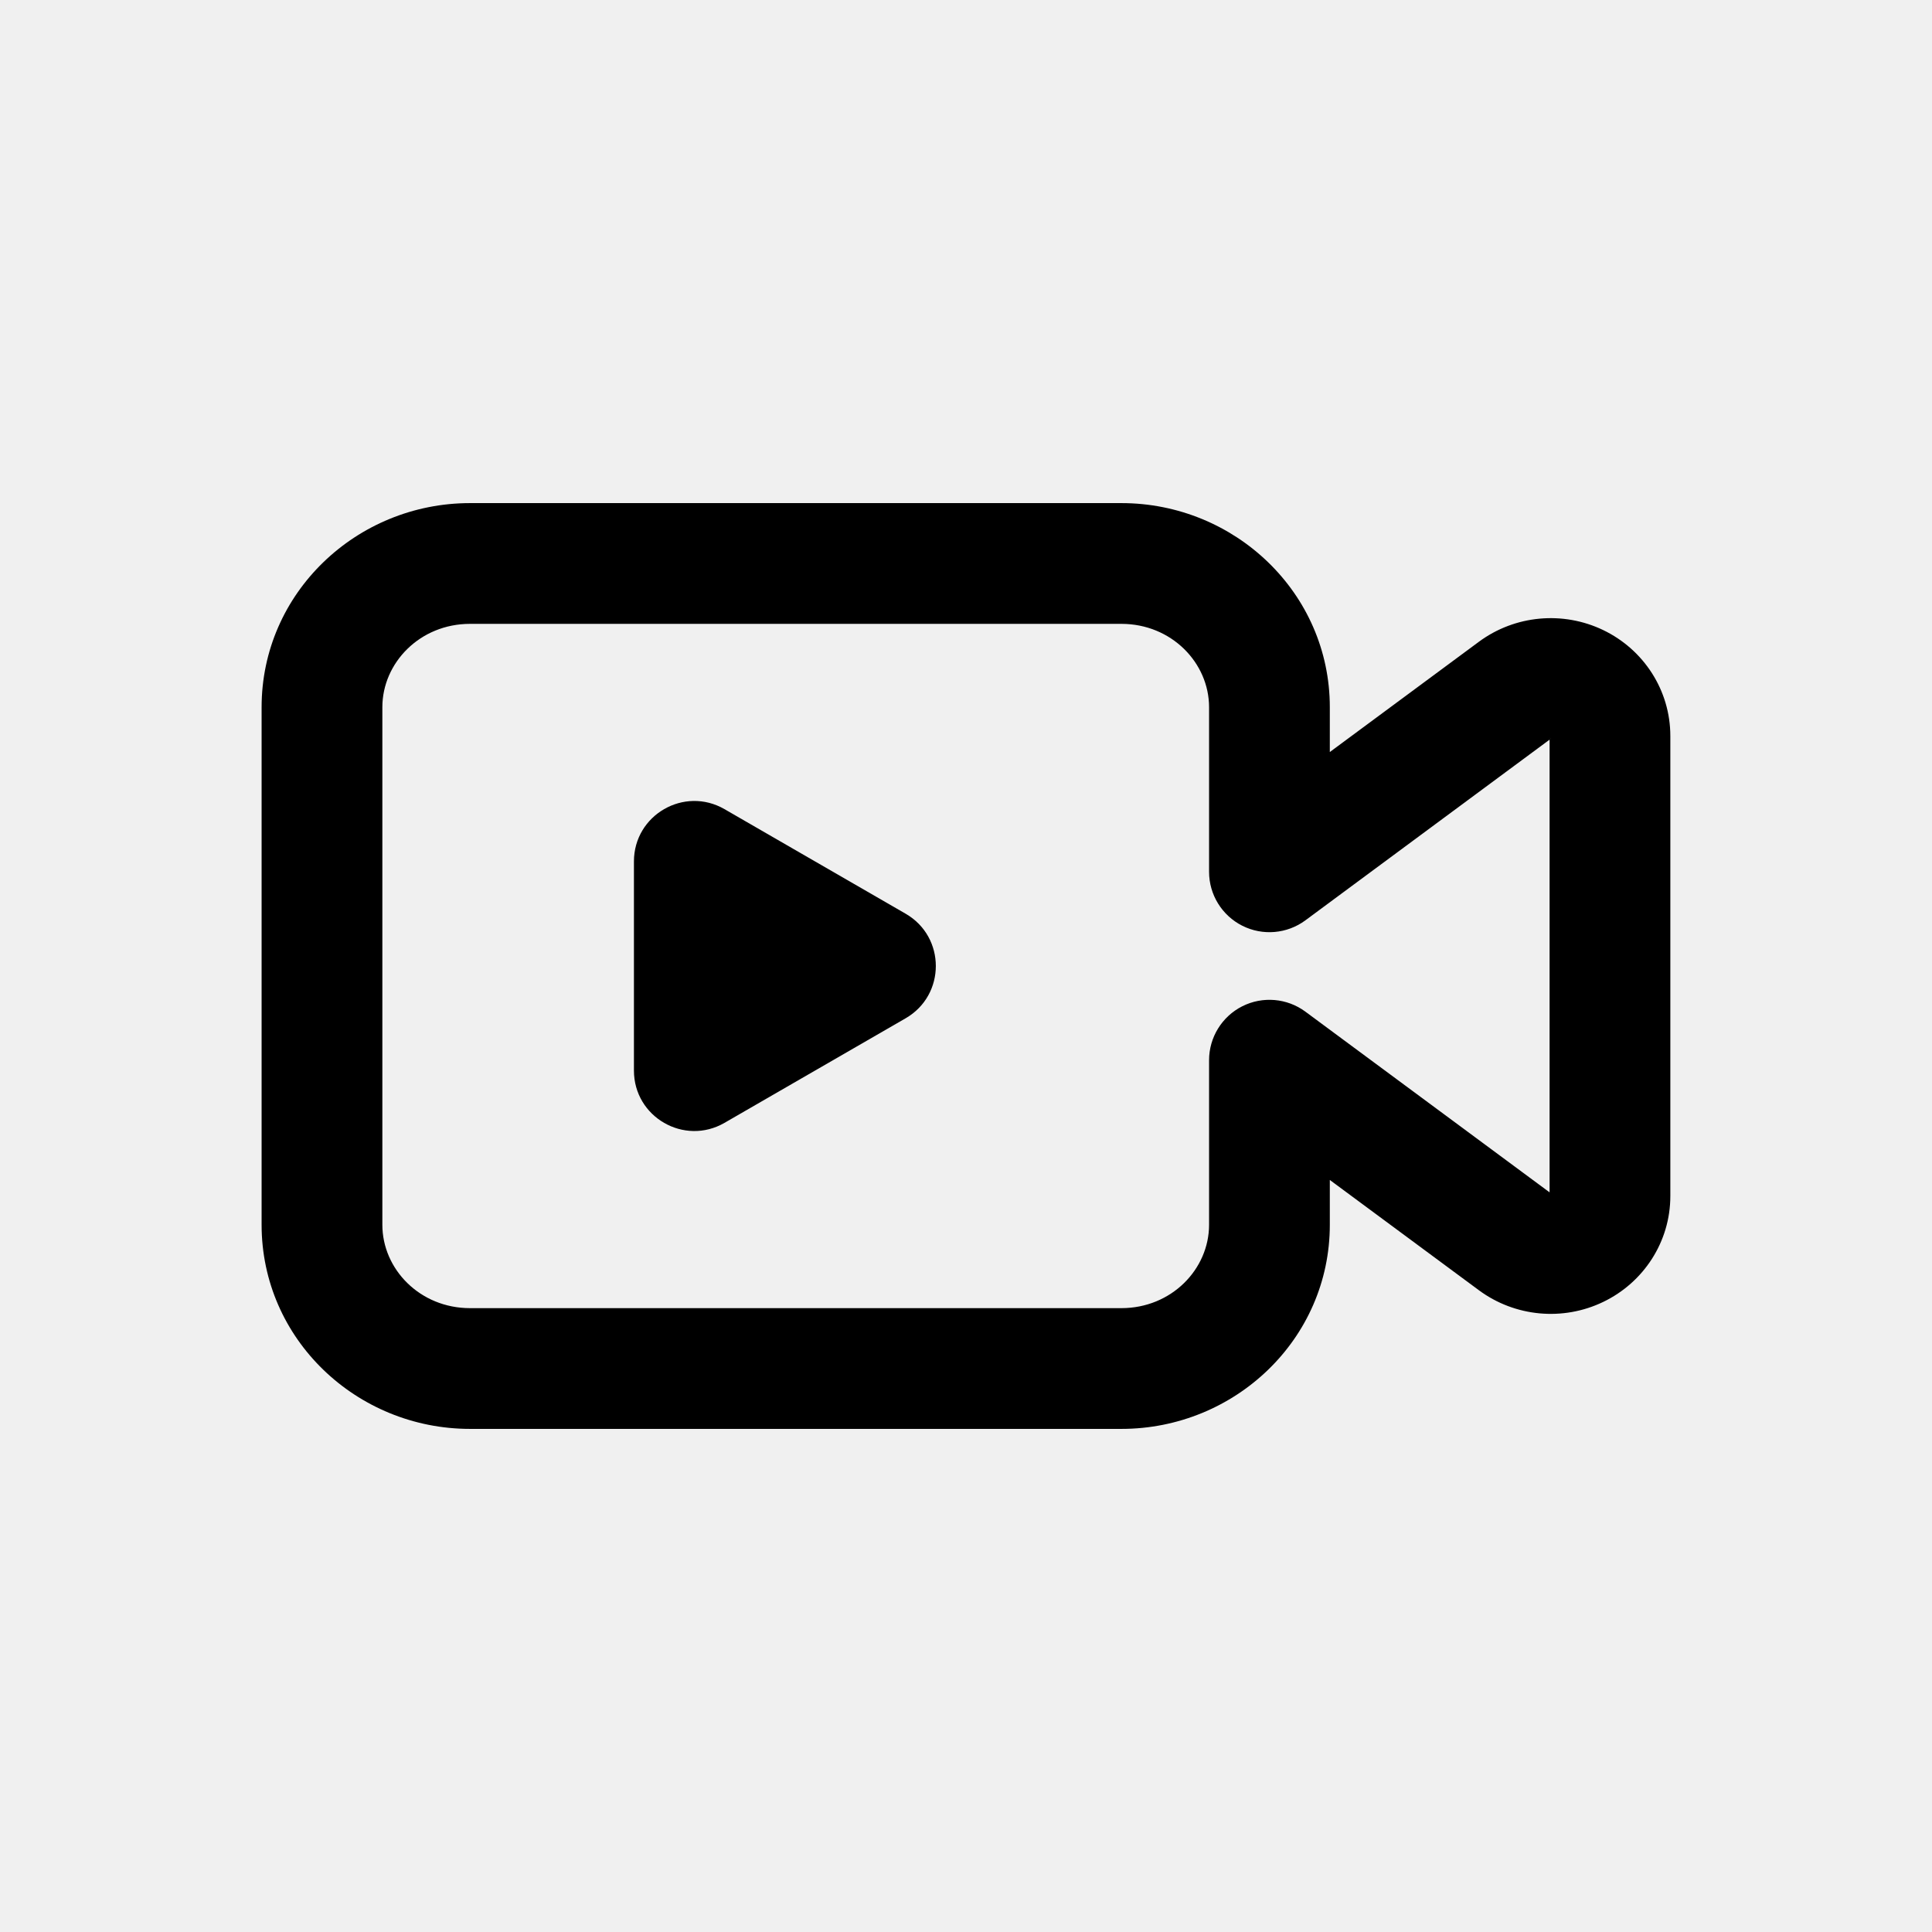
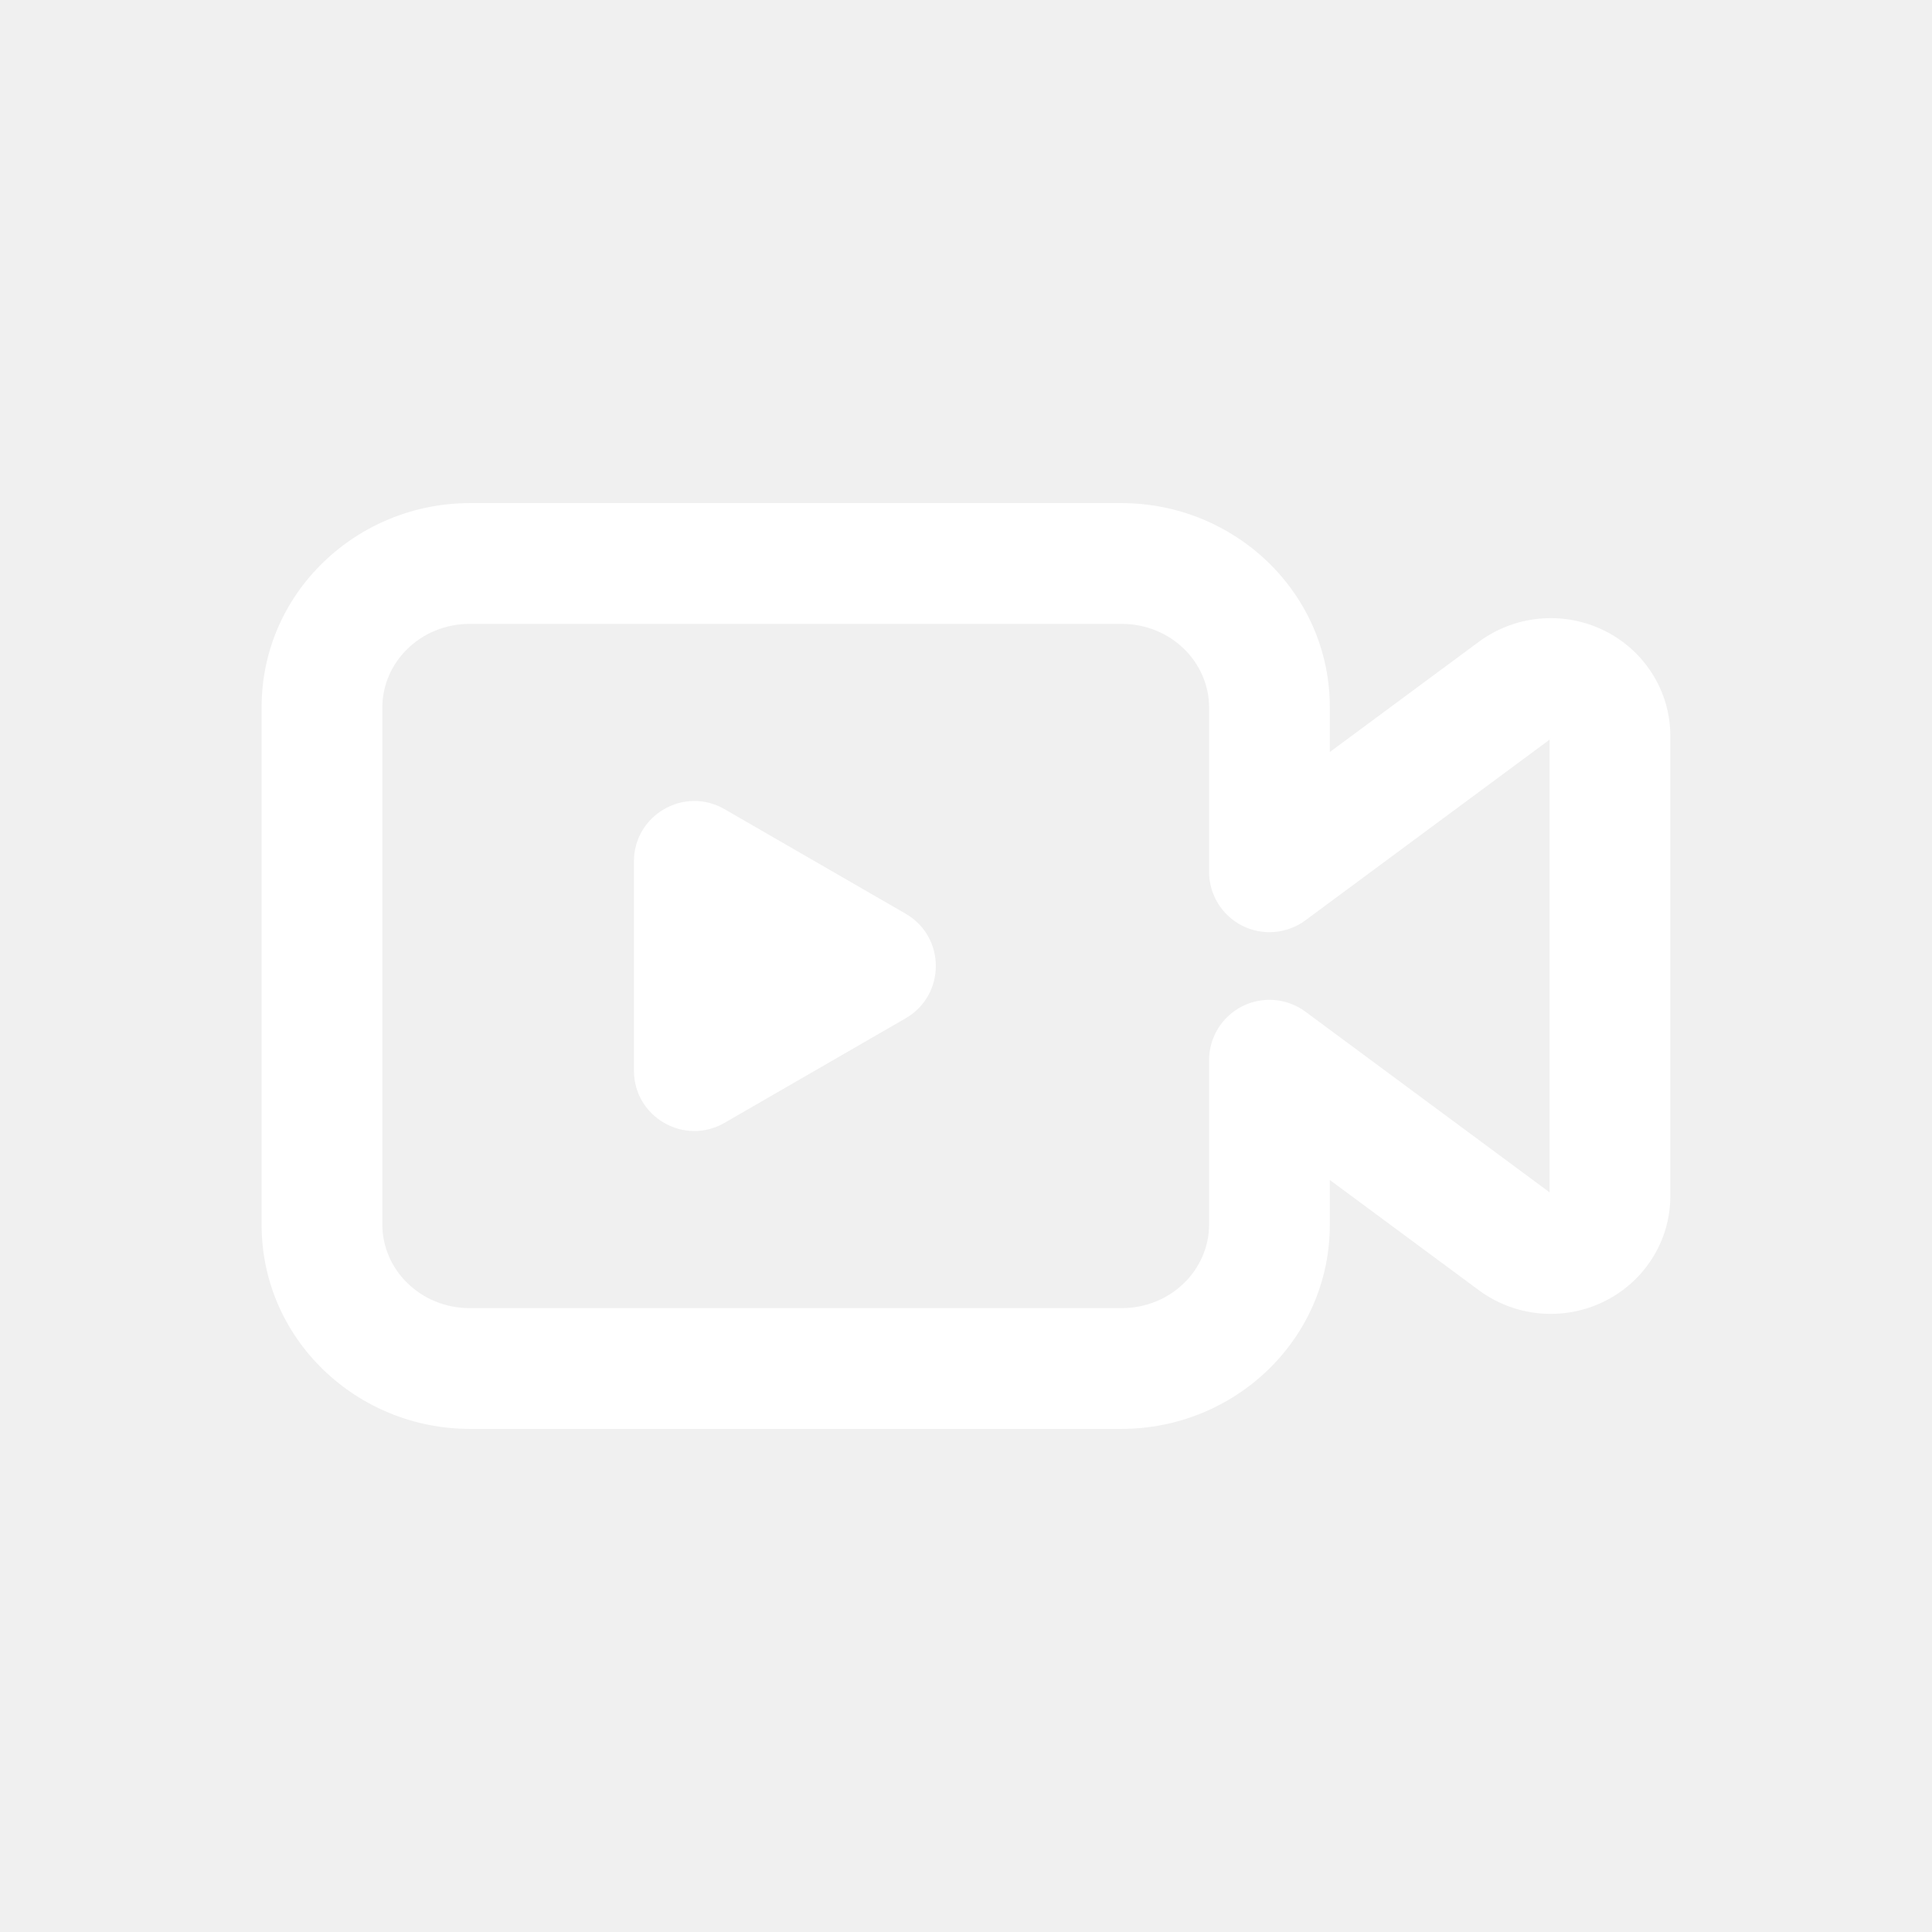
- <svg xmlns="http://www.w3.org/2000/svg" width="1em" data-e2e="" height="1em" viewBox="0 0 32 32" fill="currentColor">
+ <svg xmlns="http://www.w3.org/2000/svg" width="1em" data-e2e="" height="1em" viewBox="0 0 32 32" fill="white">
  <path fill-rule="evenodd" clip-rule="evenodd" d="M7.785 10.333C6.955 10.333 6.333 10.979 6.333 11.714V20.286C6.333 21.021 6.955 21.667 7.785 21.667H18.574C19.404 21.667 20.026 21.021 20.026 20.286V17.56C20.026 17.183 20.239 16.837 20.576 16.667C20.913 16.497 21.318 16.532 21.621 16.756L25.666 19.749V12.251L21.621 15.244C21.318 15.468 20.913 15.503 20.576 15.333C20.239 15.163 20.026 14.818 20.026 14.44V11.714C20.026 10.979 19.404 10.333 18.574 10.333H7.785ZM25.686 12.237C25.683 12.239 25.684 12.238 25.684 12.238L25.686 12.237ZM25.672 12.218C25.673 12.221 25.675 12.224 25.676 12.227C25.68 12.232 25.683 12.236 25.686 12.237L25.687 12.238C25.687 12.238 25.686 12.238 25.684 12.238M4.333 11.714C4.333 9.82 5.907 8.333 7.785 8.333H18.574C20.453 8.333 22.026 9.82 22.026 11.714V12.456L24.496 10.629C25.093 10.188 25.888 10.116 26.554 10.436C27.224 10.758 27.666 11.432 27.666 12.191V19.81C27.666 20.568 27.224 21.242 26.554 21.564C25.888 21.885 25.093 21.812 24.496 21.371L22.026 19.544V20.286C22.026 22.181 20.453 23.667 18.574 23.667H7.785C5.907 23.667 4.333 22.181 4.333 20.286V11.714Z" />
  <path d="M15 15.134C15.667 15.519 15.667 16.481 15 16.866L12 18.598C11.333 18.983 10.5 18.502 10.5 17.732L10.5 14.268C10.5 13.498 11.333 13.017 12 13.402L15 15.134Z" />
</svg>
